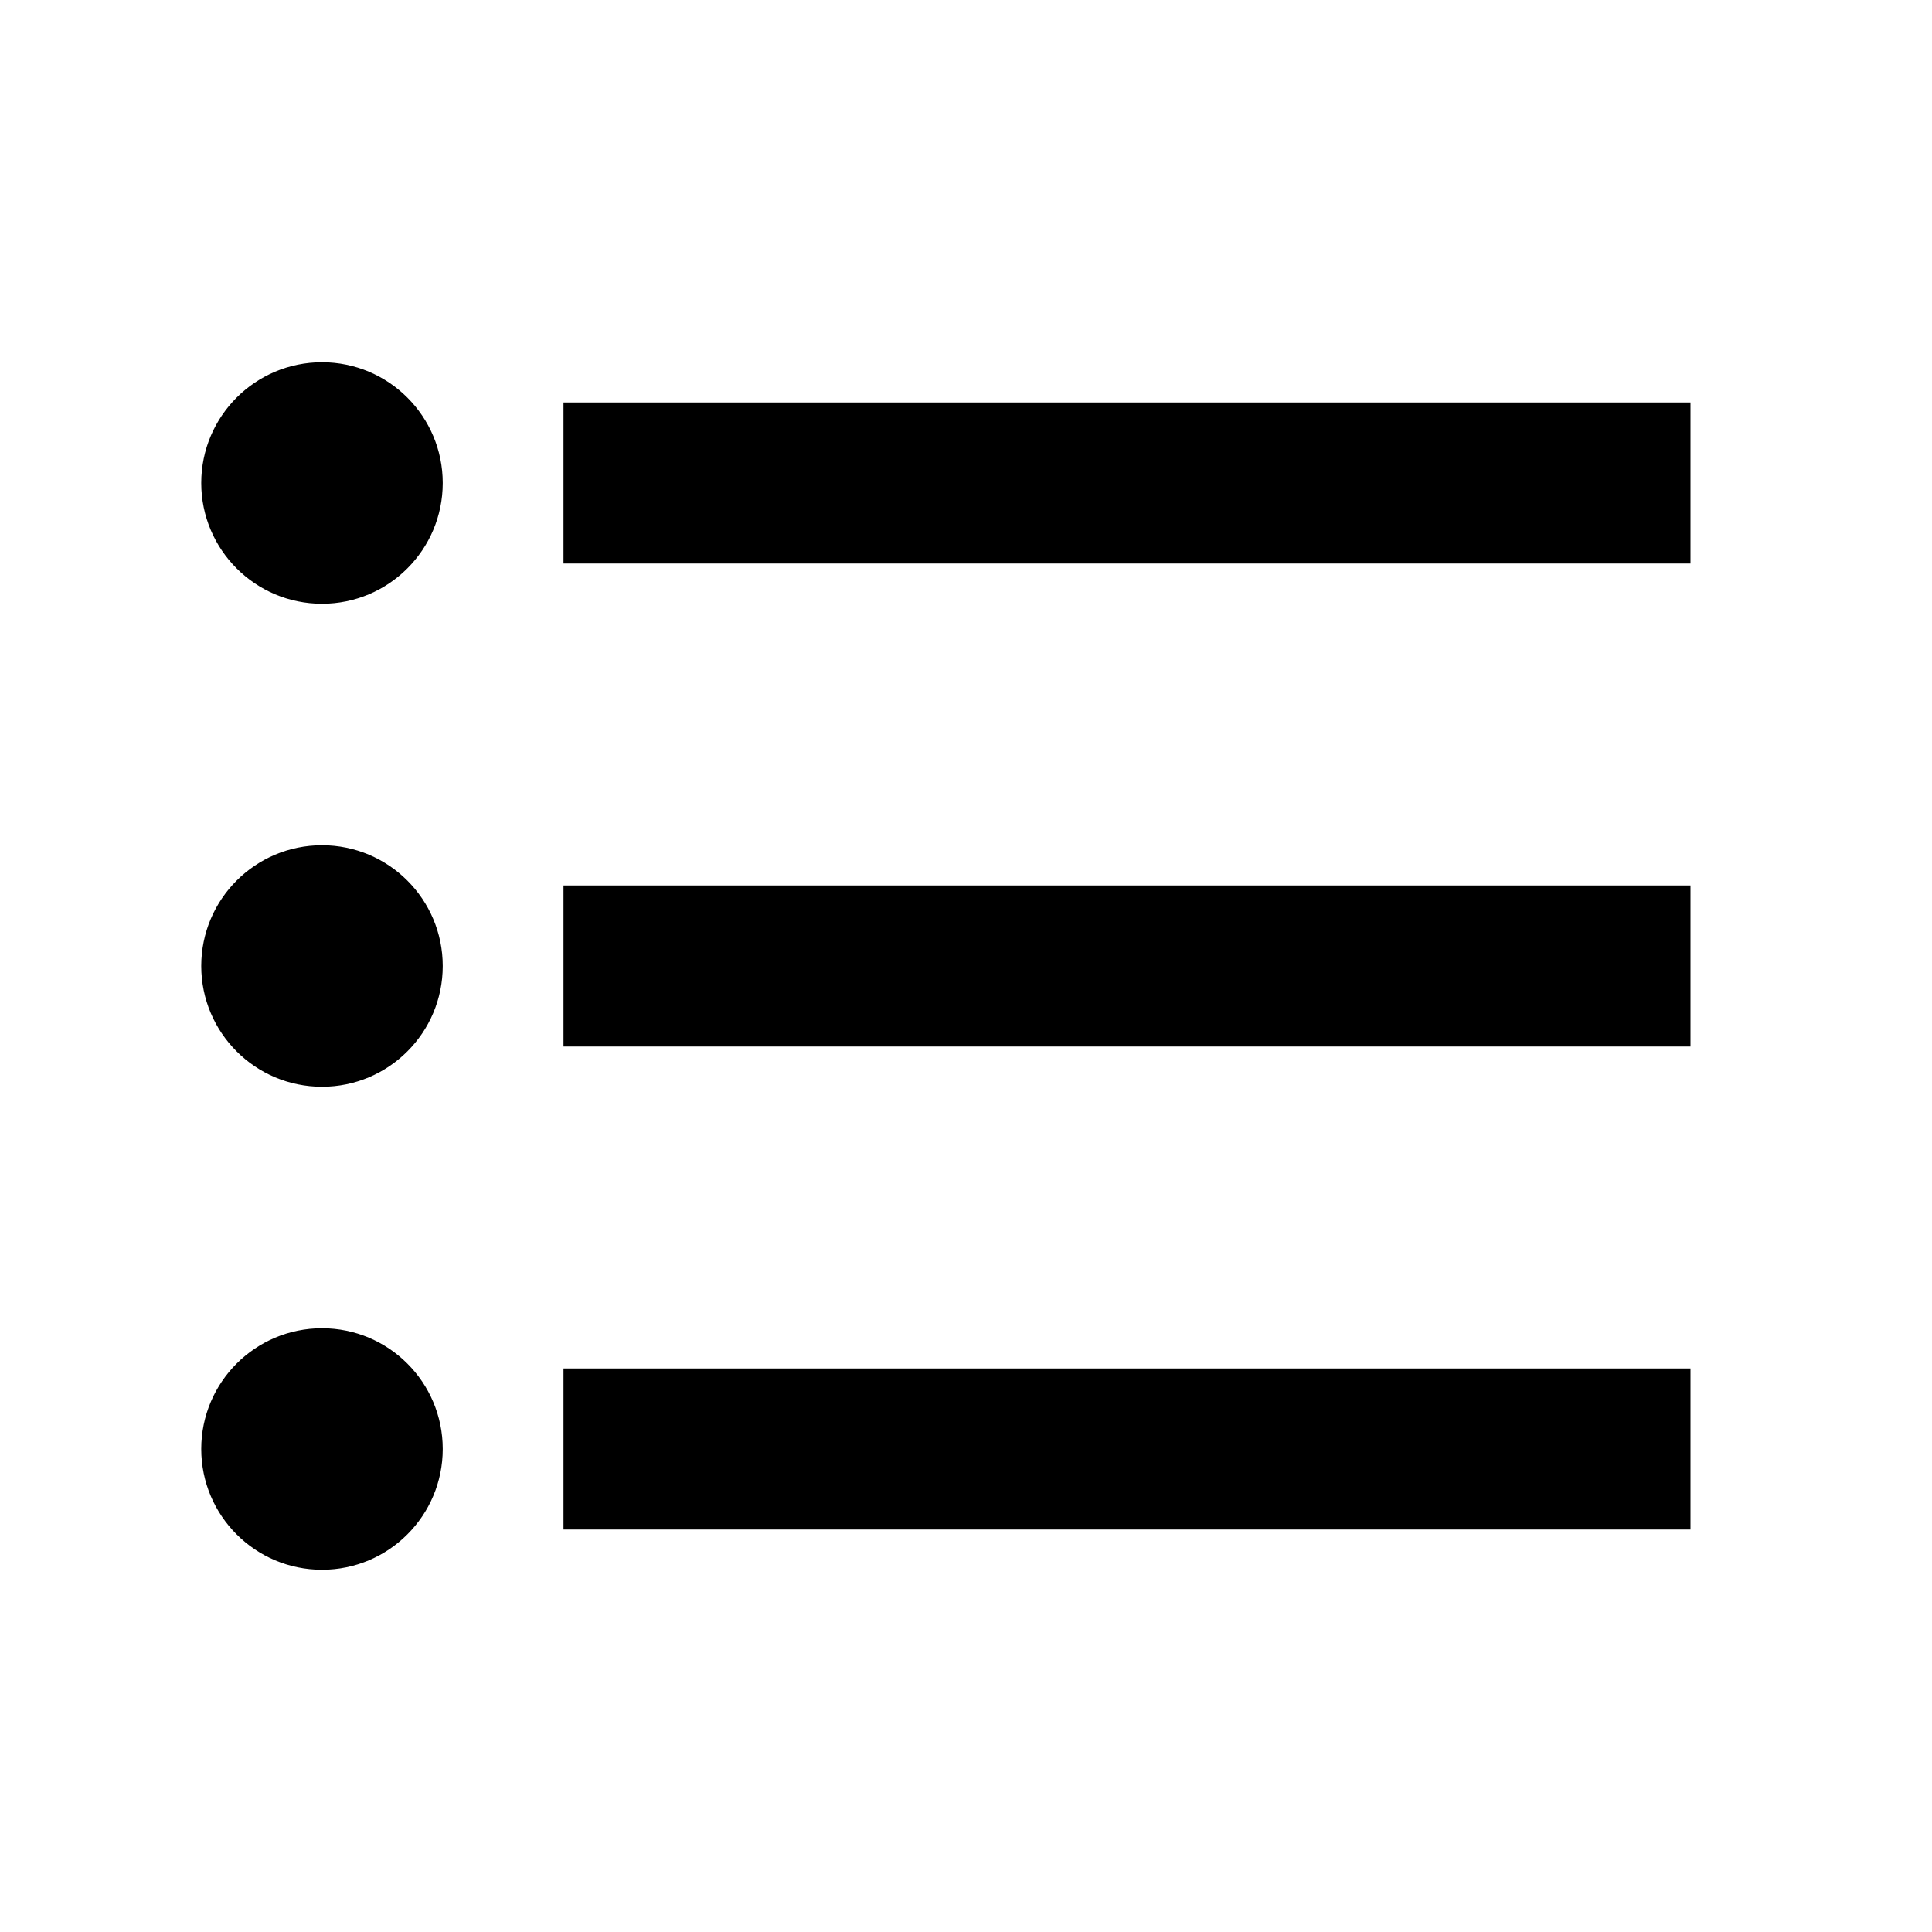
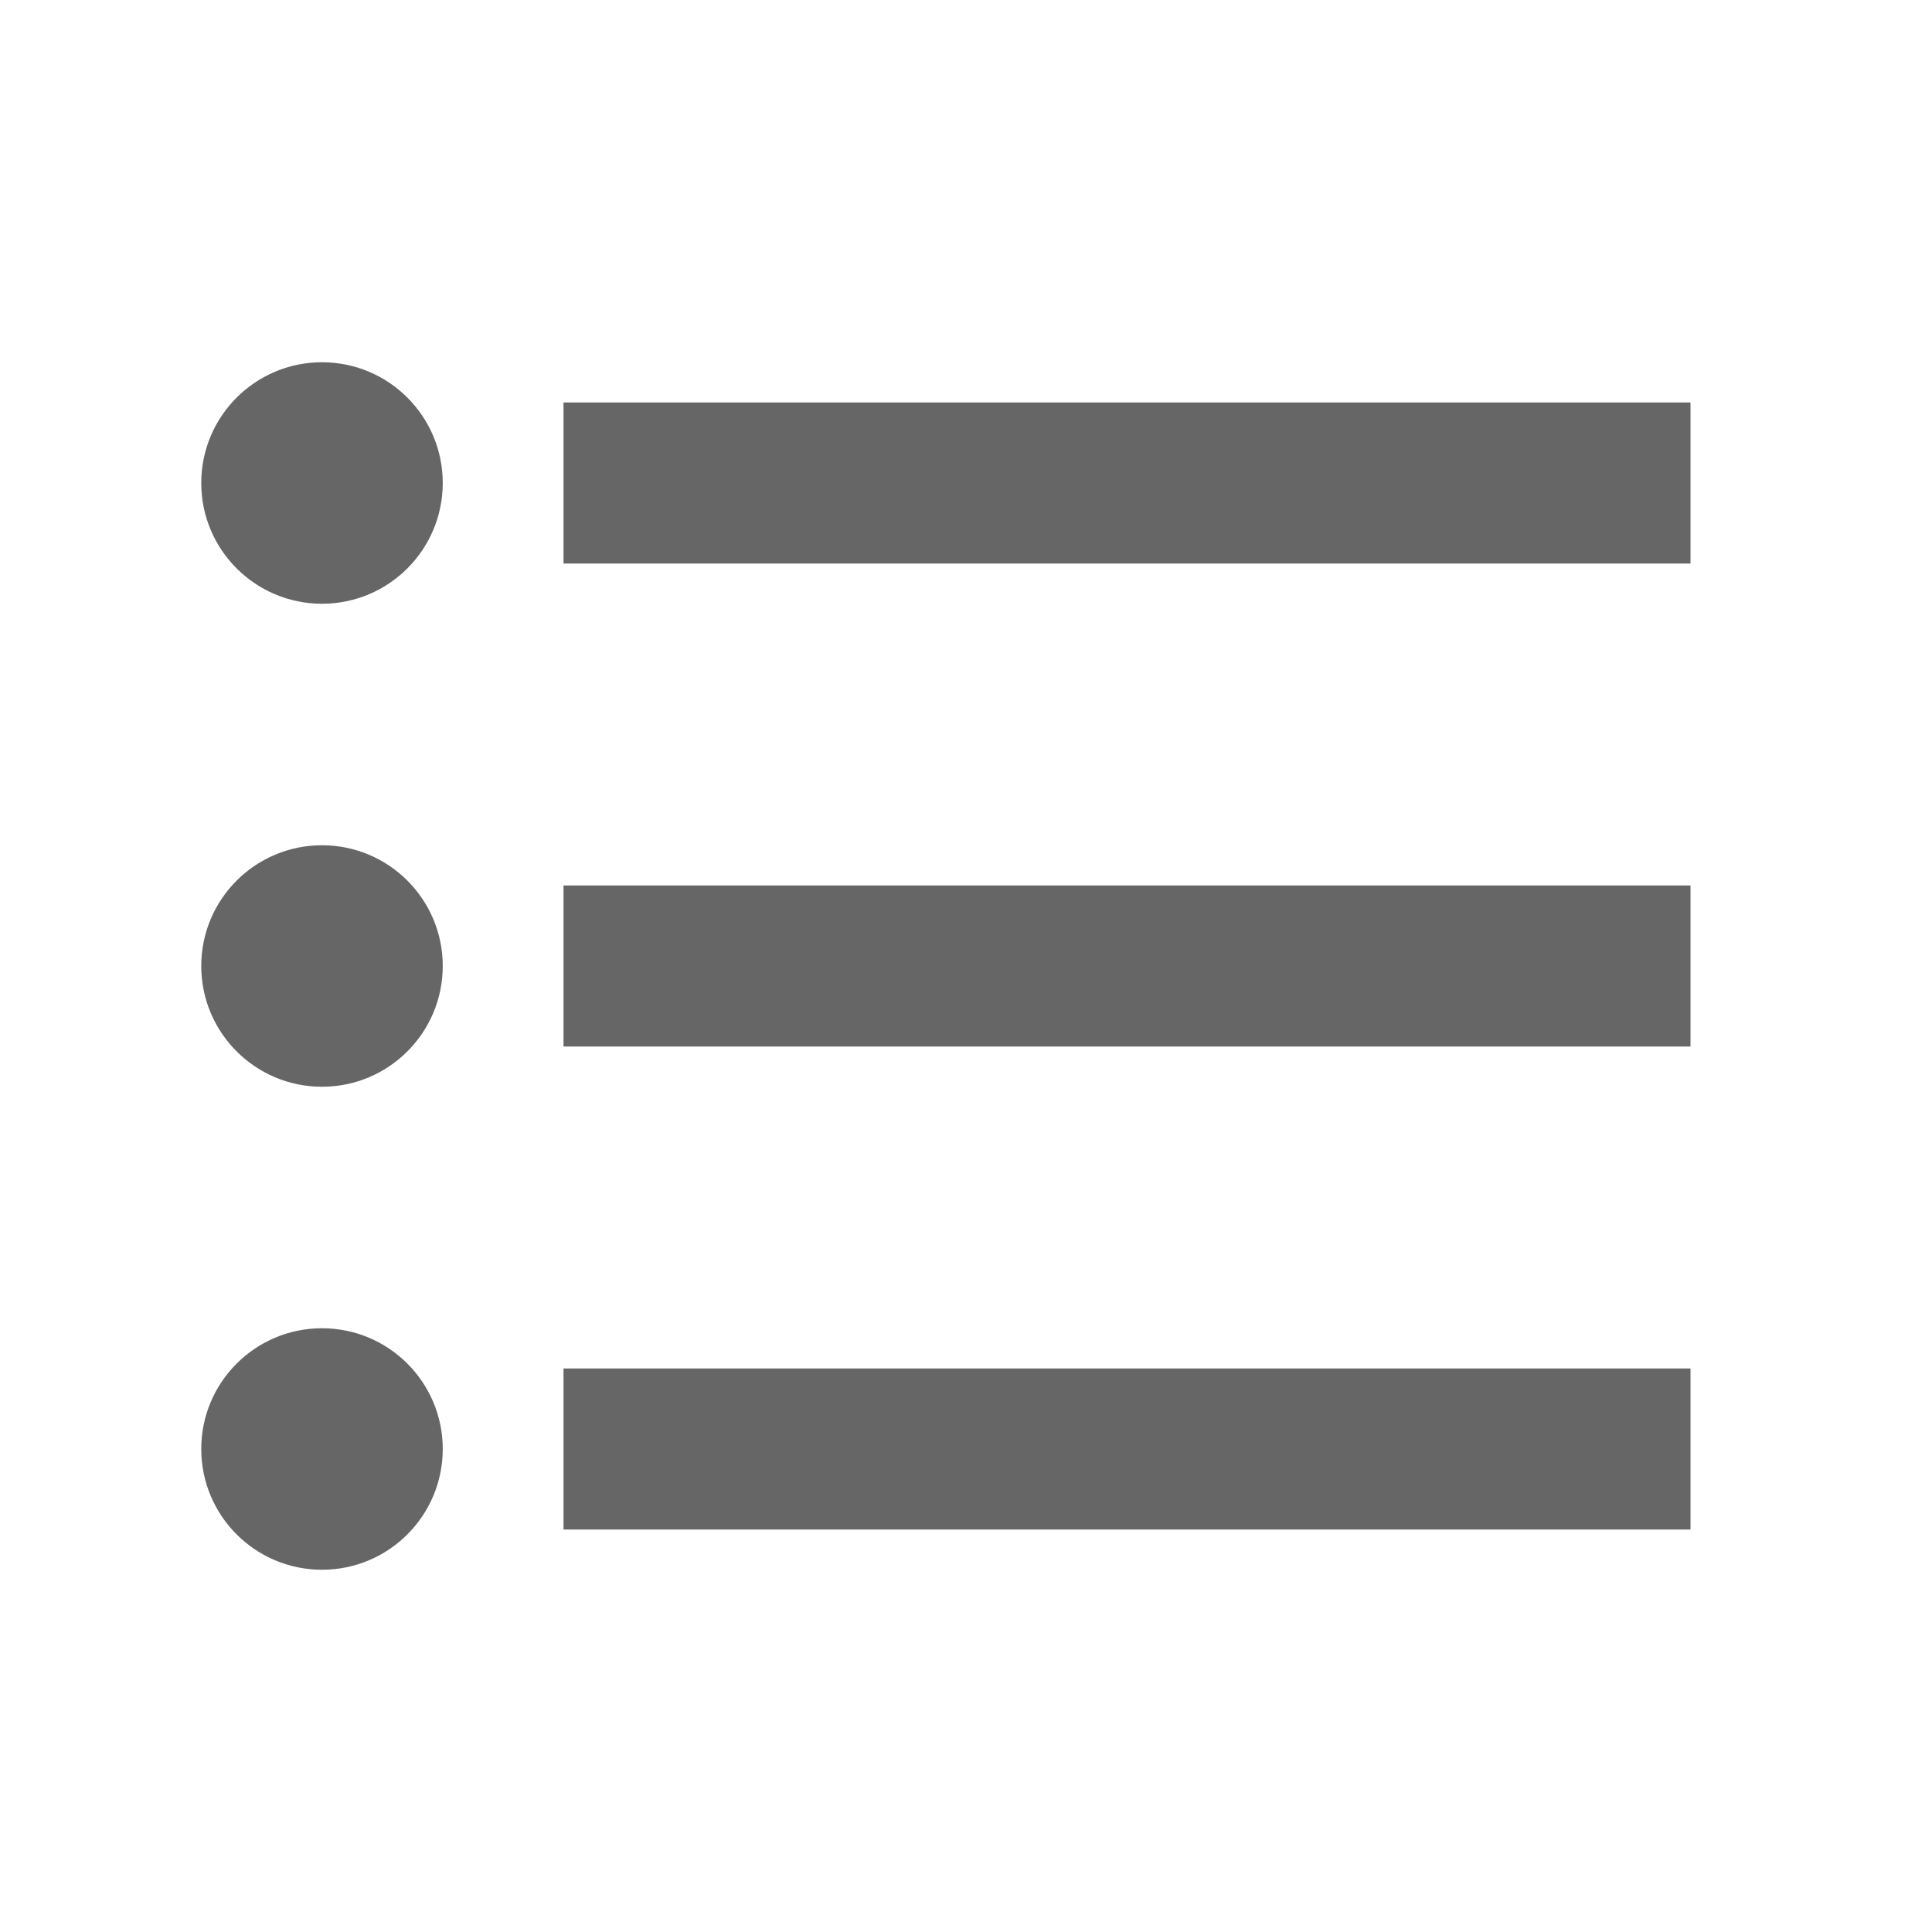
- <svg xmlns="http://www.w3.org/2000/svg" version="1.1" width="24" height="24" viewBox="0 0 24 24">
+ <svg xmlns="http://www.w3.org/2000/svg" version="1.1" width="24" height="24" viewBox="0 0 24 24" fill="#666">
  <path d="M7,5H21V7H7V5M7,13V11H21V13H7M4,4.5A1.5,1.5 0 0,1 5.5,6A1.5,1.5 0 0,1 4,7.5A1.5,1.5 0 0,1 2.5,6A1.5,1.5 0 0,1 4,4.5M4,10.5A1.5,1.5 0 0,1 5.5,12A1.5,1.5 0 0,1 4,13.5A1.5,1.5 0 0,1 2.5,12A1.5,1.5 0 0,1 4,10.5M7,19V17H21V19H7M4,16.5A1.5,1.5 0 0,1 5.5,18A1.5,1.5 0 0,1 4,19.5A1.5,1.5 0 0,1 2.5,18A1.5,1.5 0 0,1 4,16.5Z" />
</svg>
